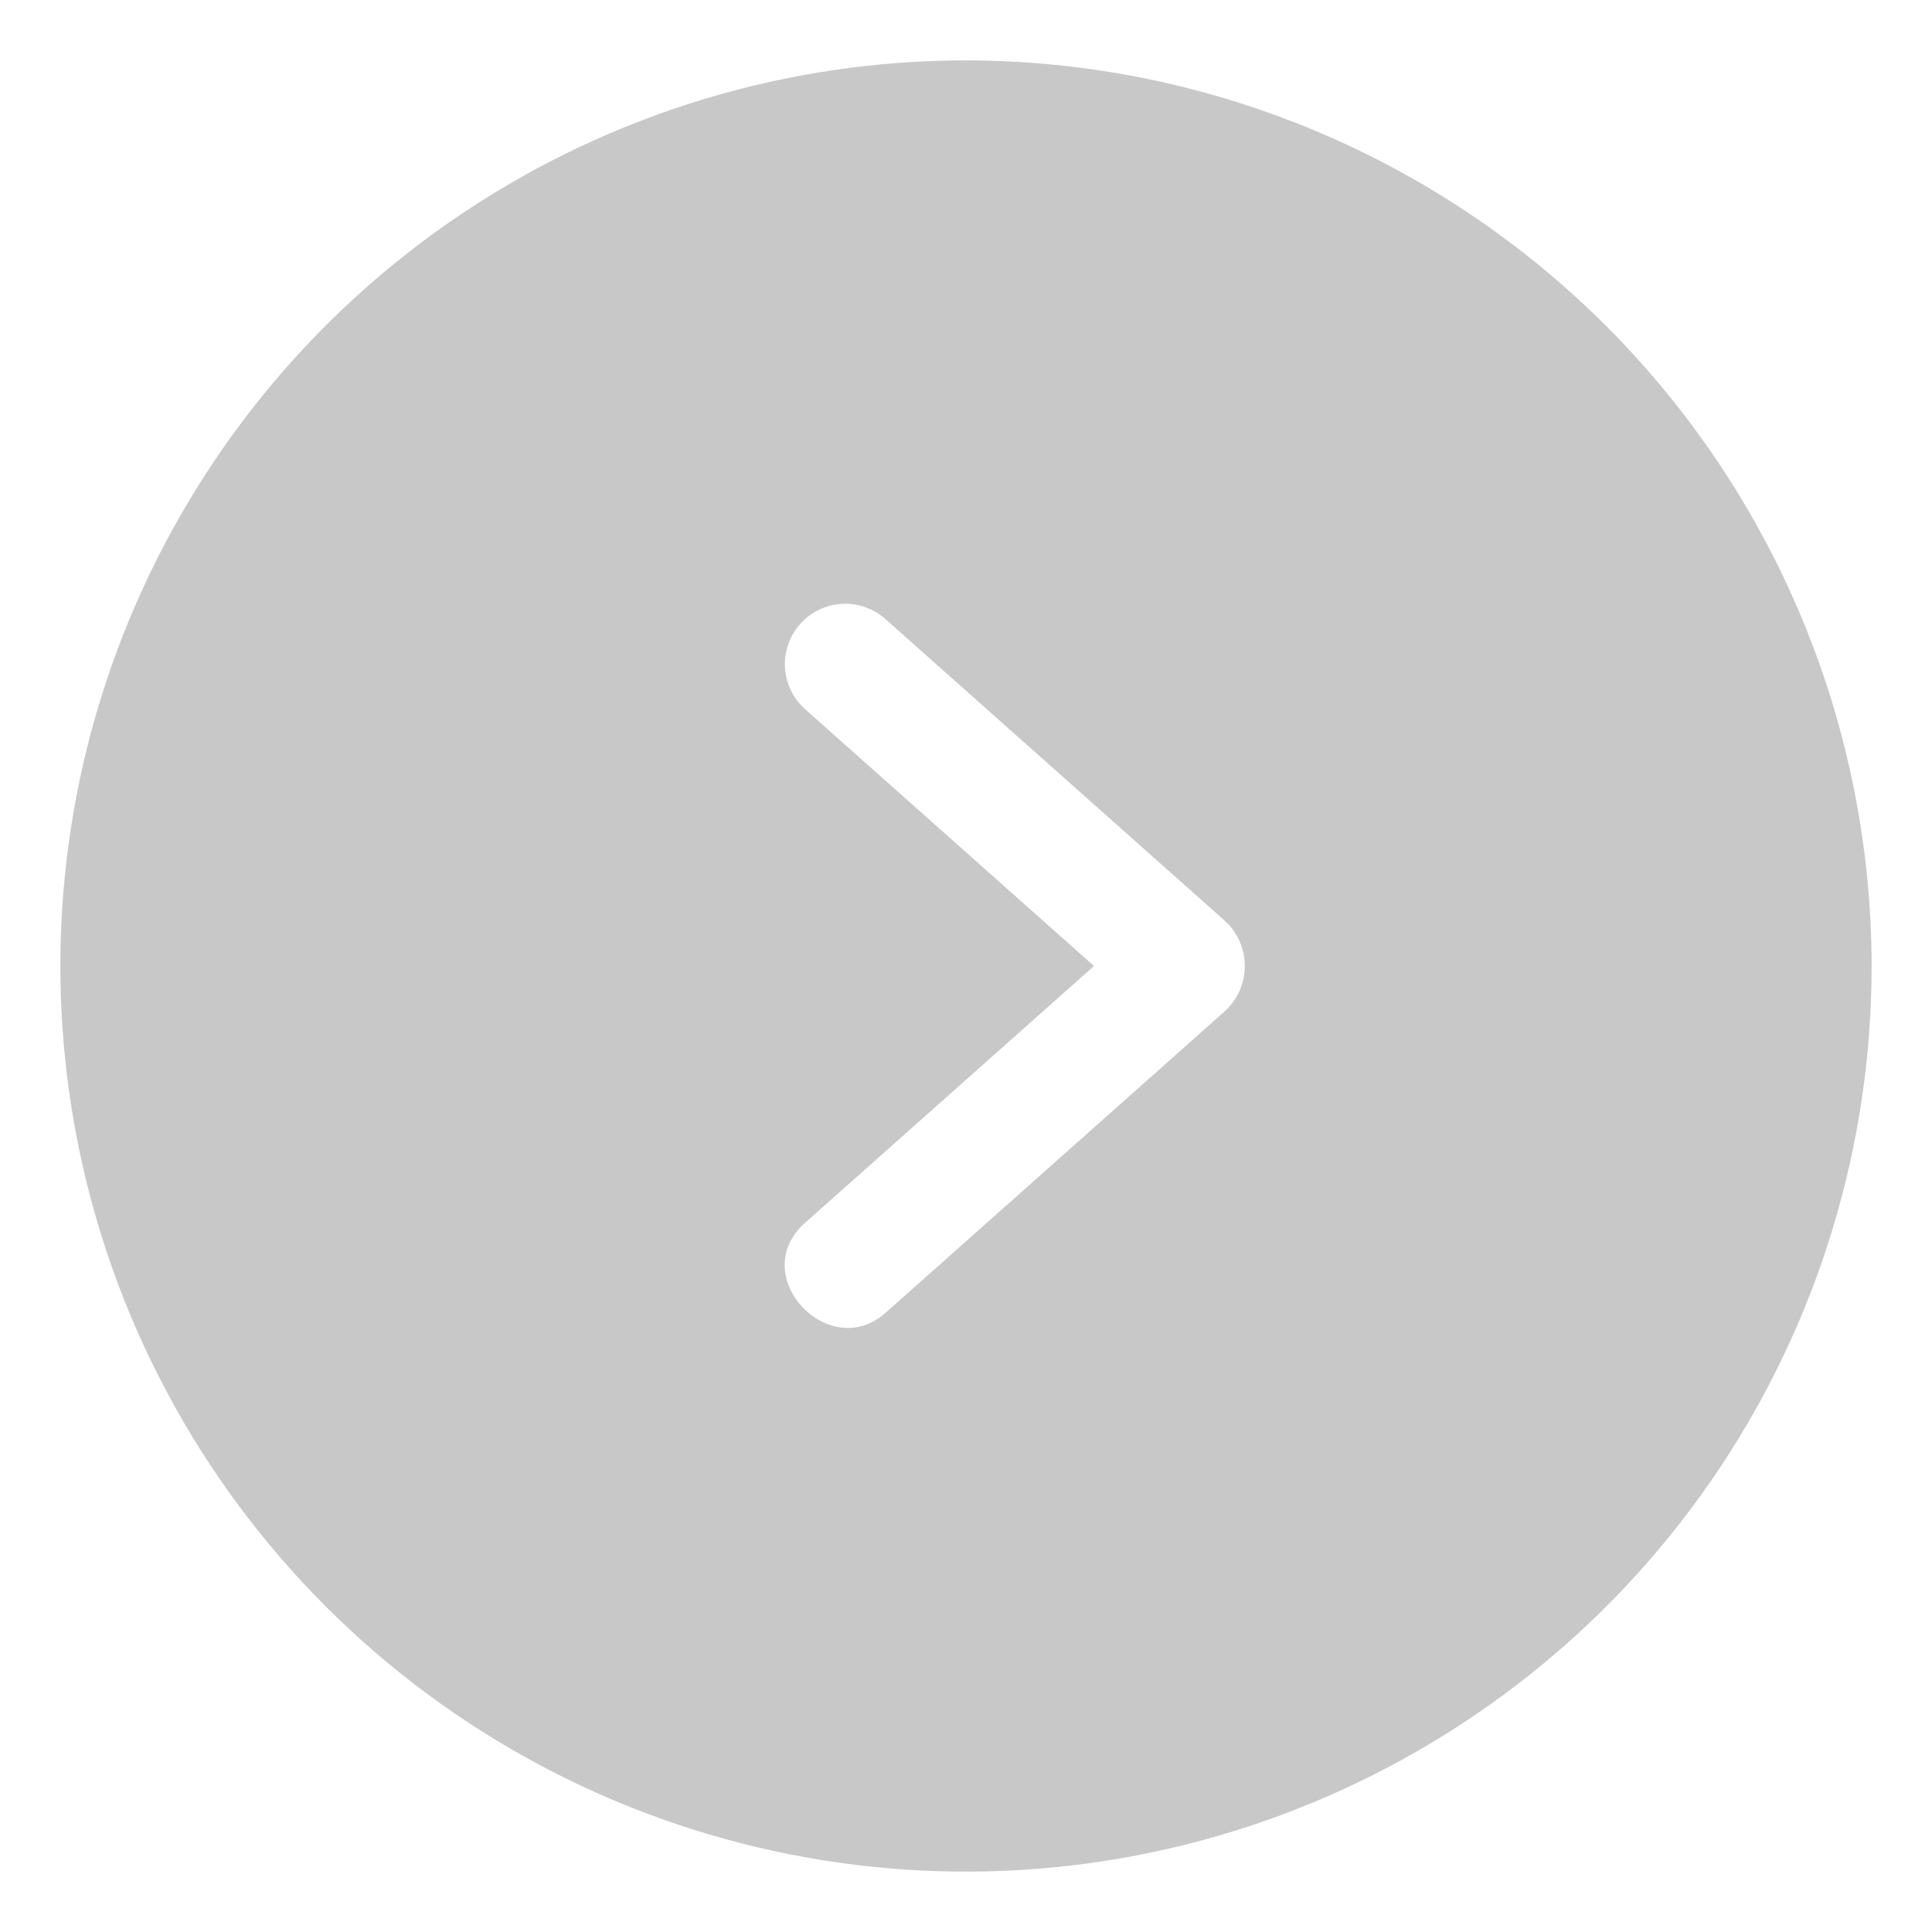
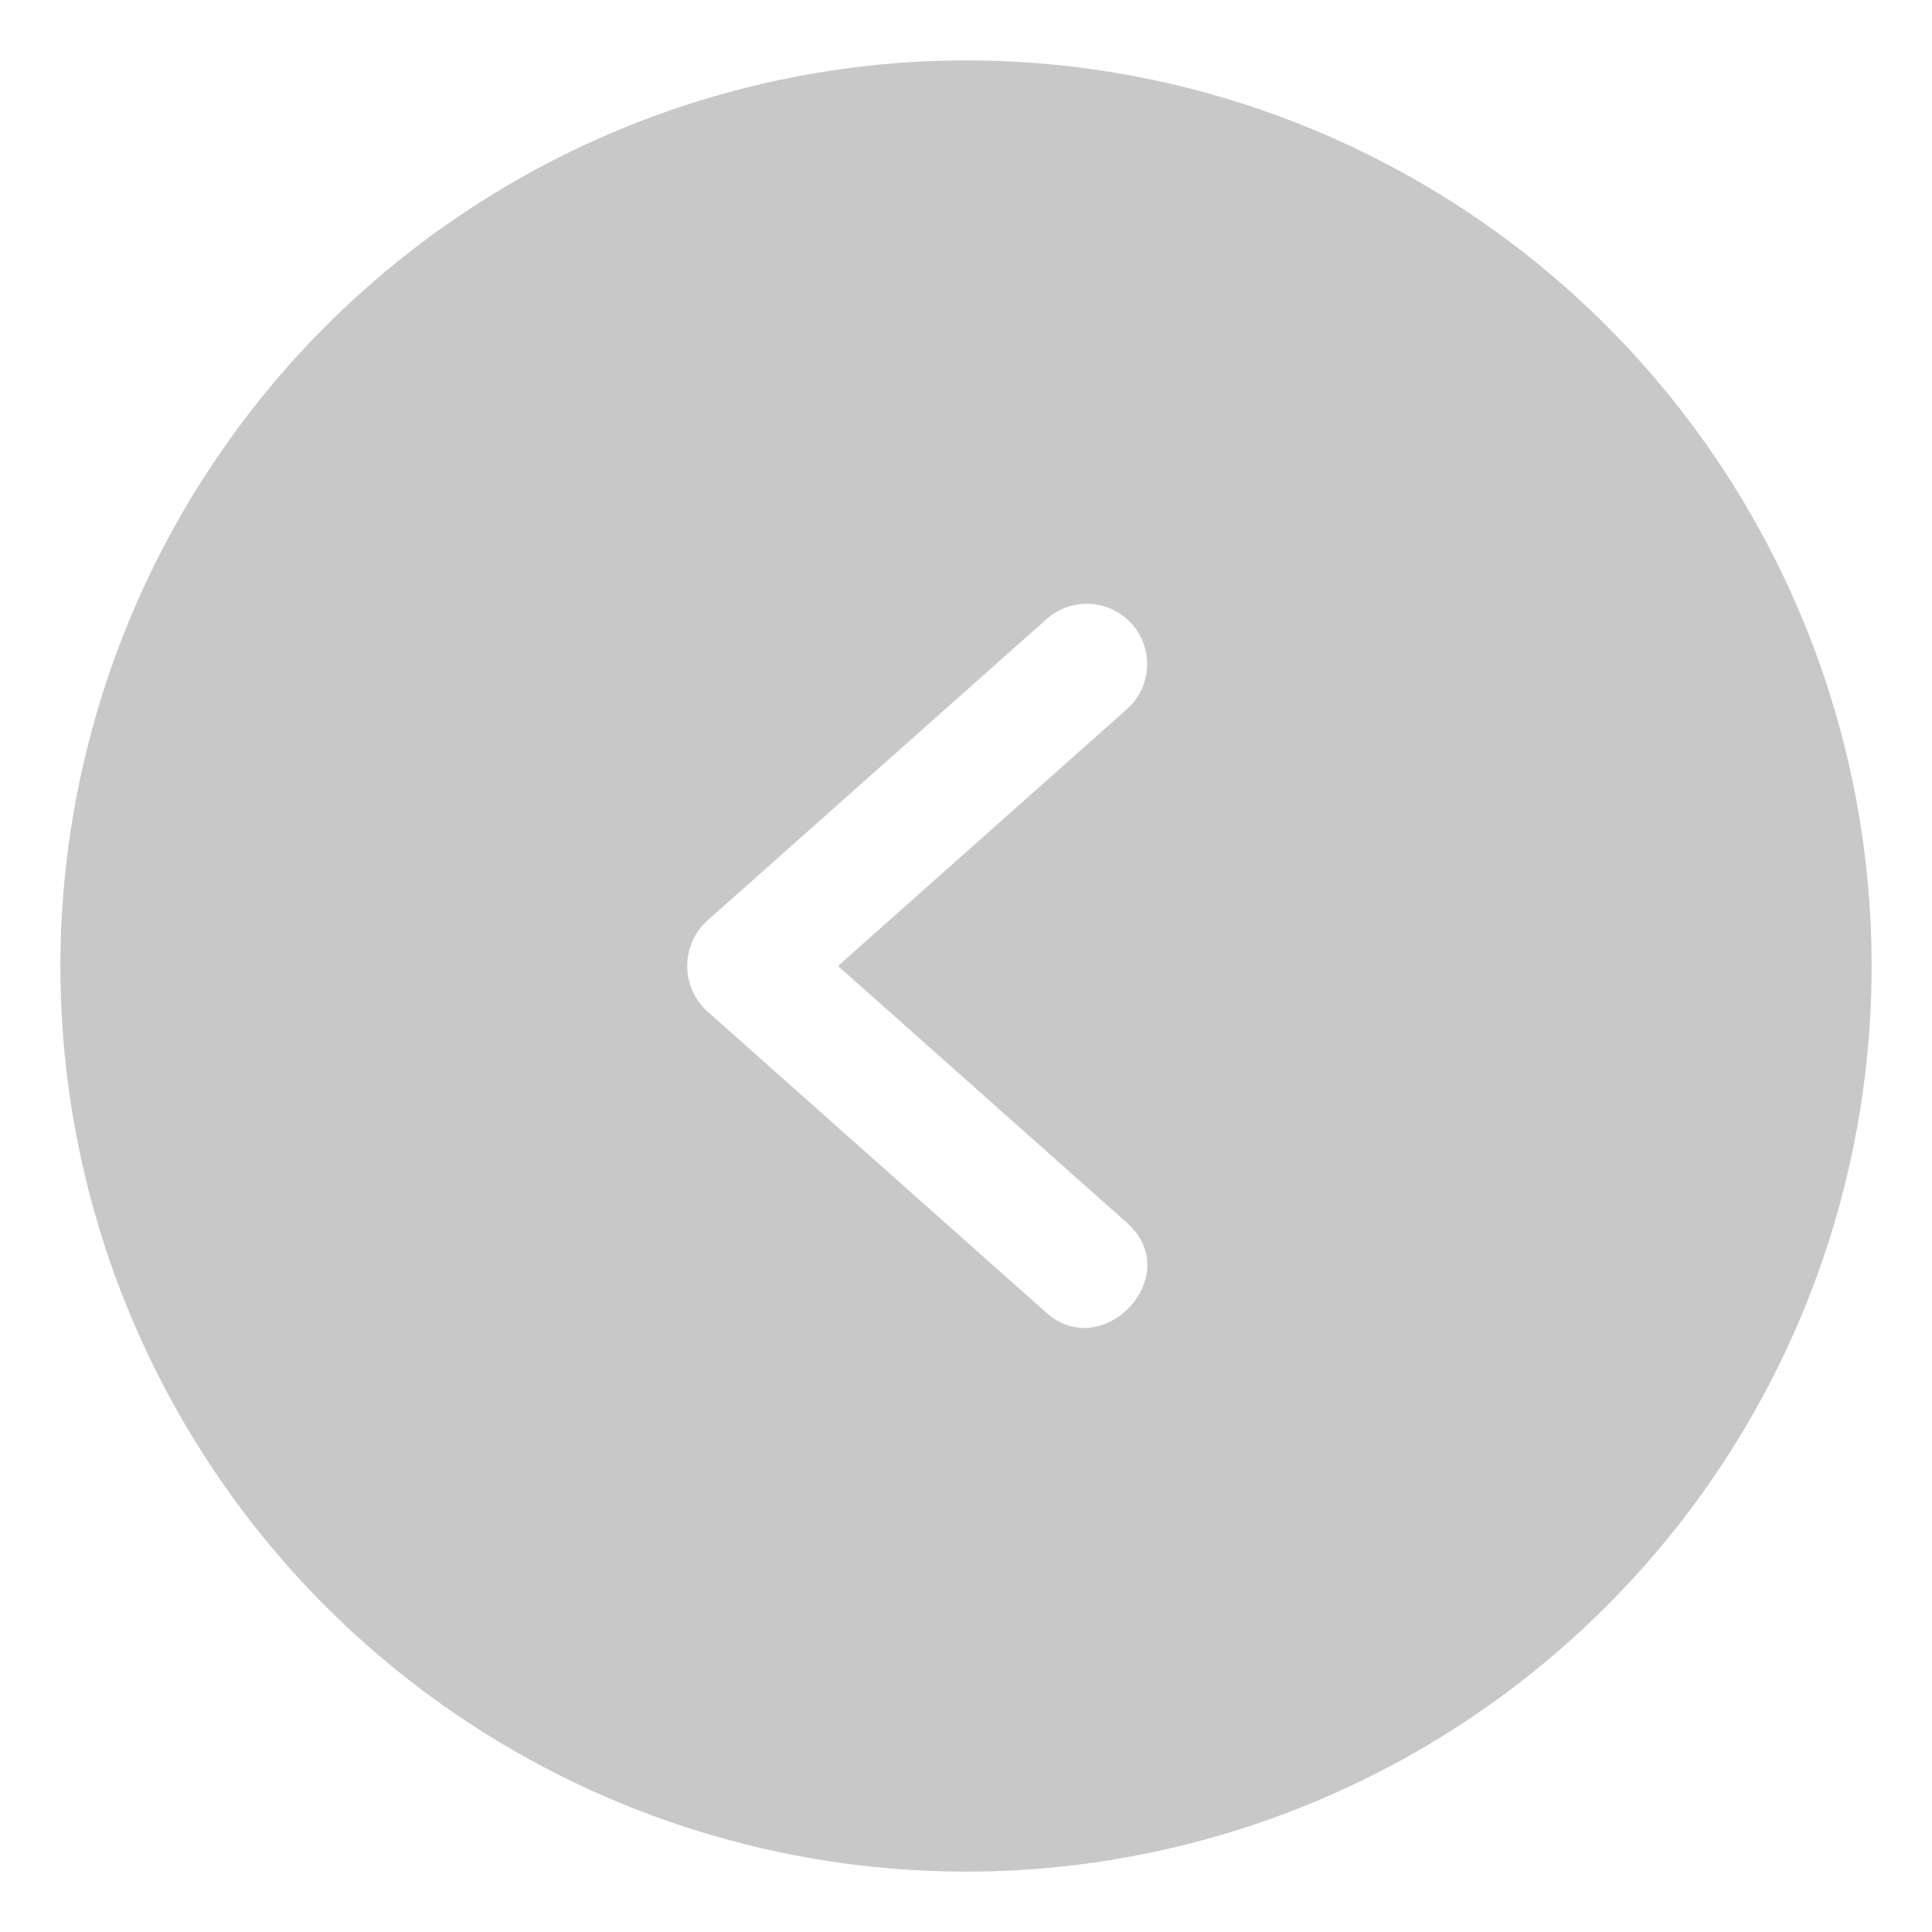
<svg xmlns="http://www.w3.org/2000/svg" preserveAspectRatio="none" overflow="visible" style="display: block;" width="36" height="36" viewBox="0 0 36 36" fill="none">
-   <g id="right-chevron 2">
+   <g id="left-chevron" transform="translate(36,0) scale(-1,1)">
    <path id="Vector" d="M18 1.125C14.662 1.125 11.4 2.115 8.625 3.969C5.85 5.823 3.687 8.459 2.41 11.542C1.132 14.626 0.798 18.019 1.449 21.292C2.1 24.566 3.708 27.572 6.068 29.932C8.428 32.292 11.434 33.9 14.708 34.551C17.981 35.202 21.374 34.868 24.458 33.59C27.541 32.313 30.177 30.15 32.031 27.375C33.885 24.6 34.875 21.338 34.875 18C34.87 13.526 33.09 9.237 29.927 6.073C26.763 2.91 22.474 1.13 18 1.125ZM22.826 18.84L16.498 24.465C15.444 25.401 13.897 23.766 15.002 22.785L20.385 18L15.002 13.215C14.779 13.017 14.644 12.738 14.627 12.44C14.61 12.142 14.711 11.85 14.91 11.627C15.108 11.404 15.387 11.269 15.685 11.252C15.983 11.235 16.275 11.336 16.498 11.535L22.826 17.16C22.942 17.267 23.035 17.396 23.099 17.541C23.162 17.686 23.195 17.842 23.195 18C23.195 18.158 23.162 18.314 23.099 18.459C23.035 18.604 22.942 18.733 22.826 18.84Z" fill="#C8C8C8" />
  </g>
</svg>
